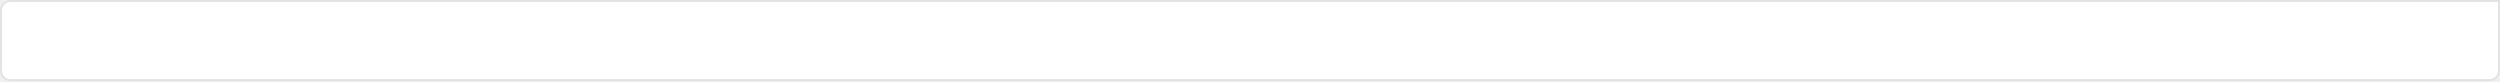
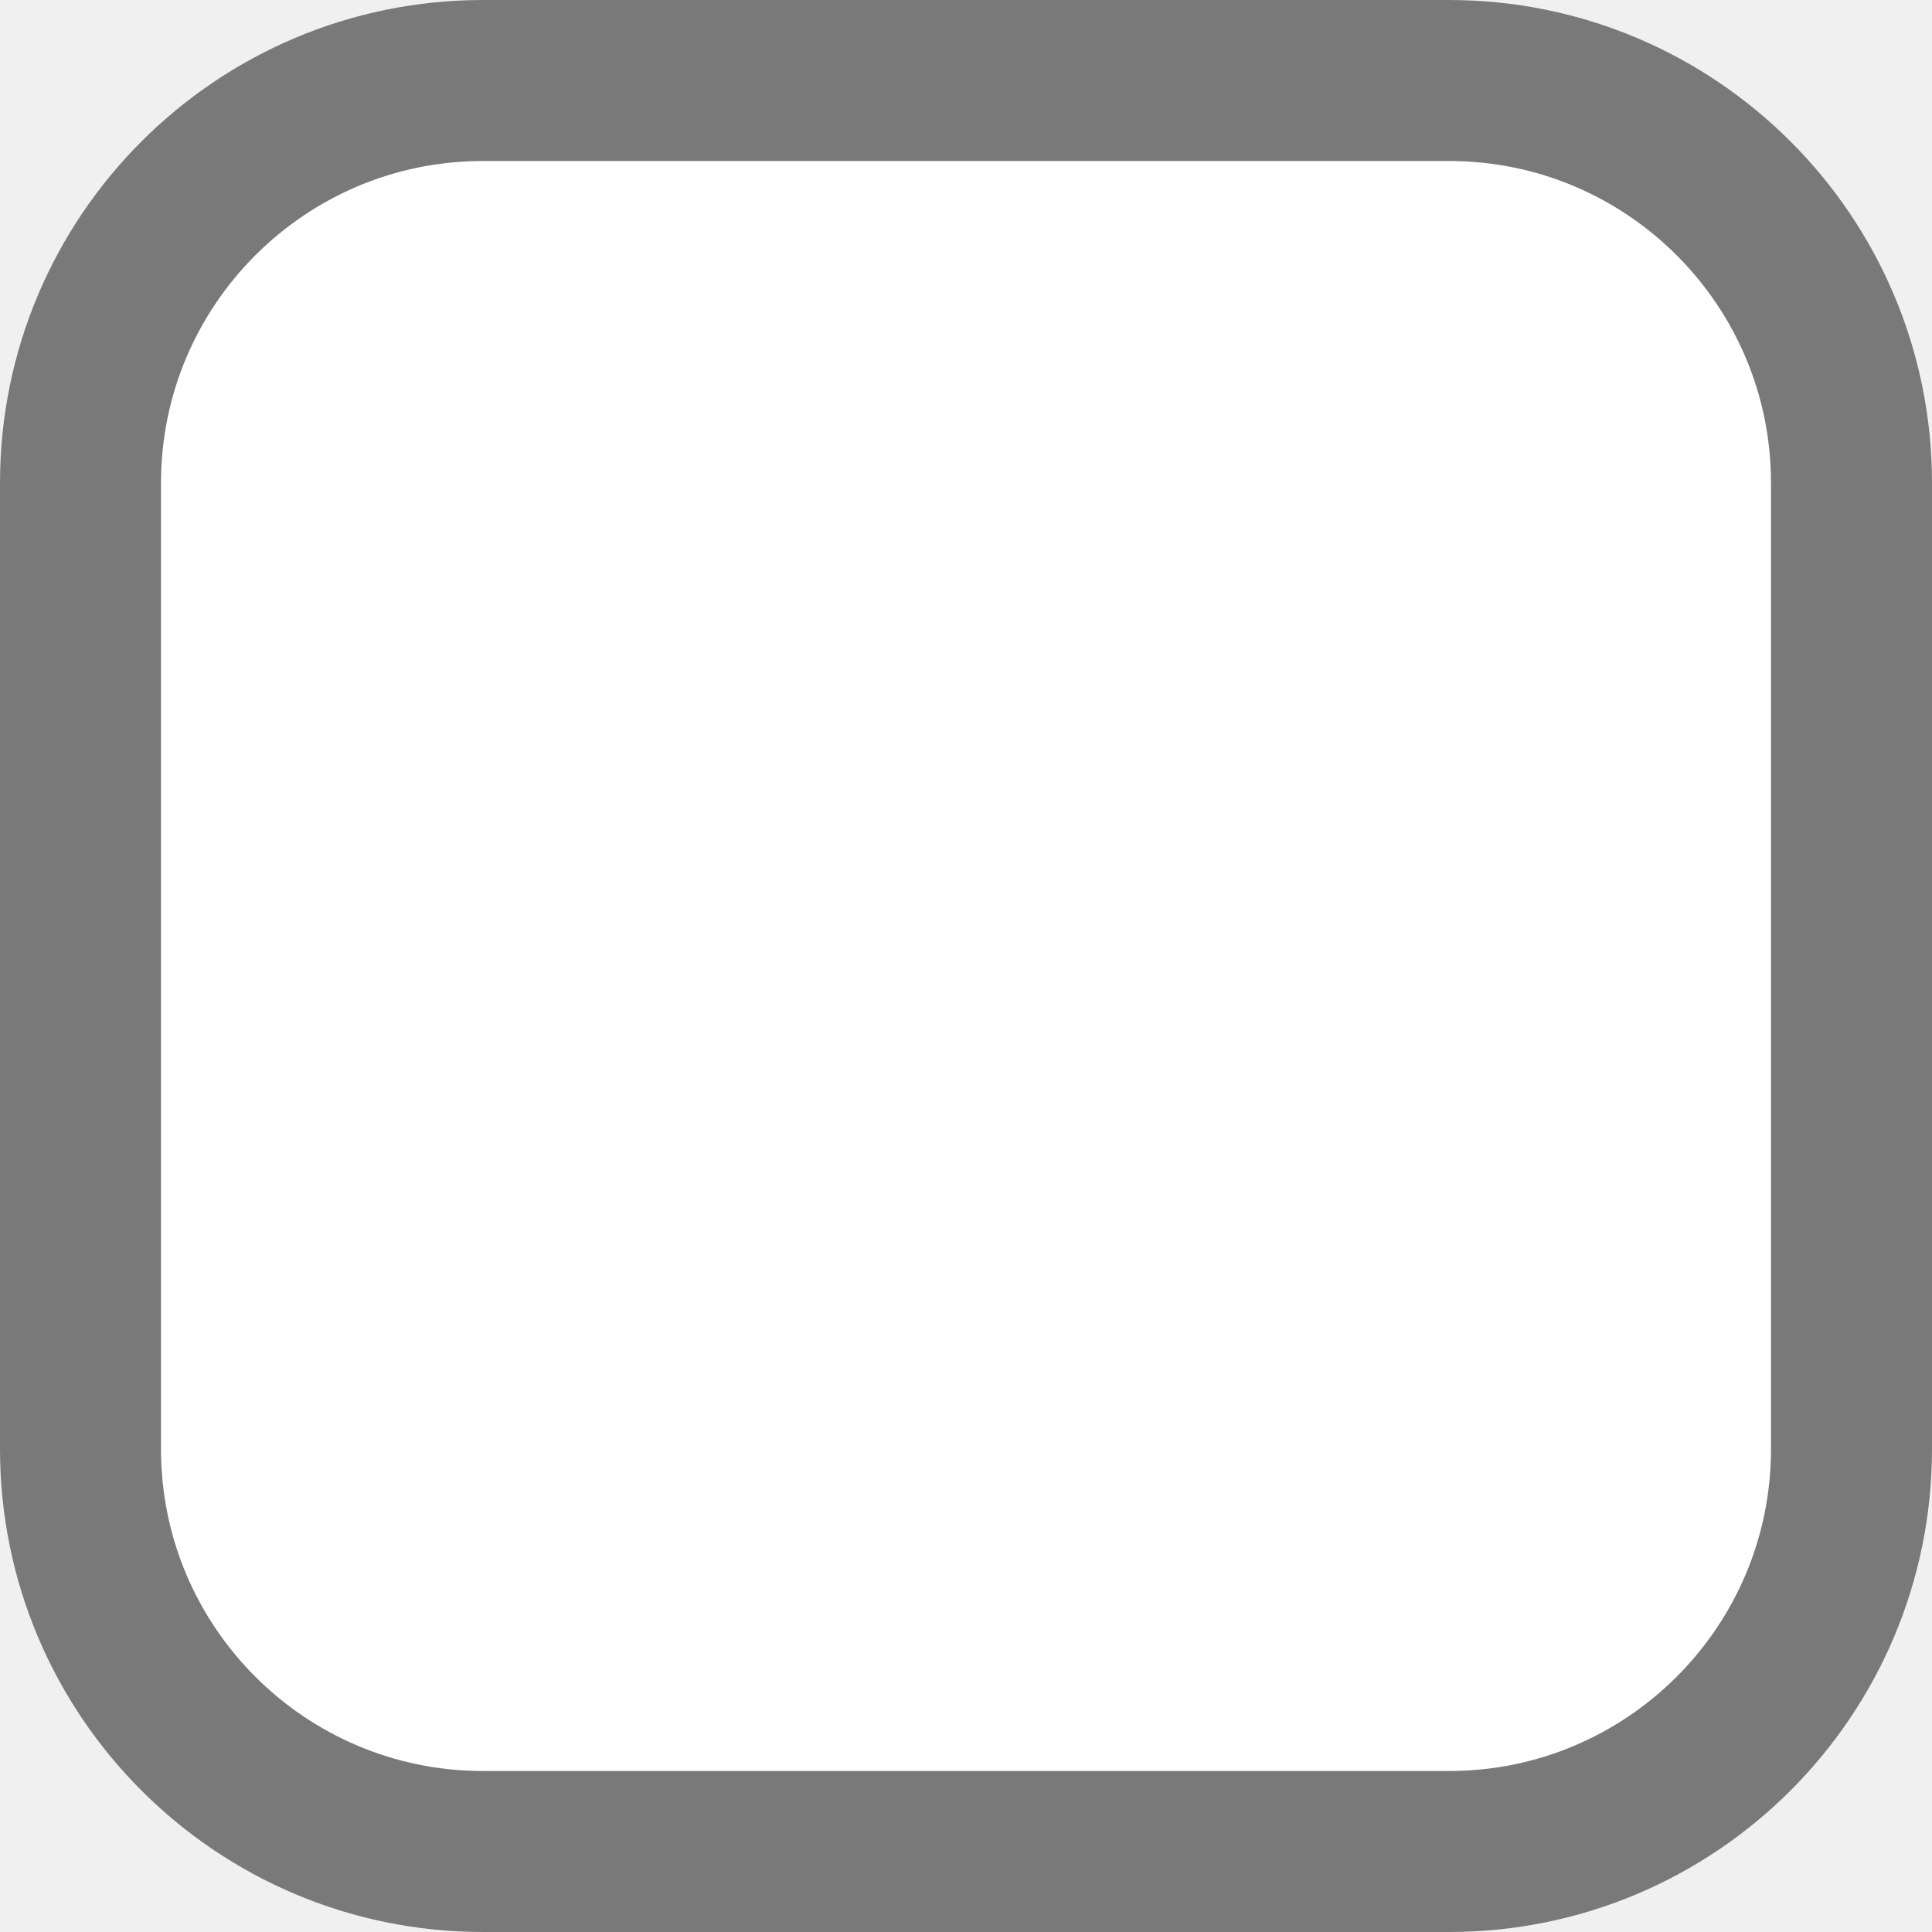
- <svg xmlns="http://www.w3.org/2000/svg" version="1.1" width="1233px" height="40px" viewBox="118 523  1233 40">
-   <path d="M 119 528  A 4 4 0 0 1 123 524 L 1350 524  L 1350 558  A 4 4 0 0 1 1346 562 L 123 562  A 4 4 0 0 1 119 558 L 119 528  Z " fill-rule="nonzero" fill="#ffffff" stroke="none" />
-   <path d="M 118.5 528  A 4.5 4.5 0 0 1 123 523.5 L 1350.5 523.5  L 1350.5 558  A 4.5 4.5 0 0 1 1346 562.5 L 123 562.5  A 4.5 4.5 0 0 1 118.5 558 L 118.5 528  Z " stroke-width="1" stroke="#d7d7d7" fill="none" stroke-opacity="0.498" />
+ <svg xmlns="http://www.w3.org/2000/svg" version="1.1" width="12px" height="12px" viewBox="1061 1968  12 12">
+   <path d="M 1061.5 1971  A 2.5 2.5 0 0 1 1064 1968.5 L 1070 1968.5  A 2.5 2.5 0 0 1 1072.5 1971 L 1072.5 1977  A 2.5 2.5 0 0 1 1070 1979.5 L 1064 1979.5  A 2.5 2.5 0 0 1 1061.5 1977 L 1061.5 1971  Z " fill-rule="nonzero" fill="#ffffff" stroke="none" />
+   <path d="M 1061.5 1971  A 2.5 2.5 0 0 1 1064 1968.5 L 1070 1968.5  A 2.5 2.5 0 0 1 1072.5 1971 L 1072.5 1977  A 2.5 2.5 0 0 1 1070 1979.5 L 1064 1979.5  A 2.5 2.5 0 0 1 1061.5 1977 L 1061.5 1971  Z " stroke-width="1" stroke="#797979" fill="none" />
</svg>
